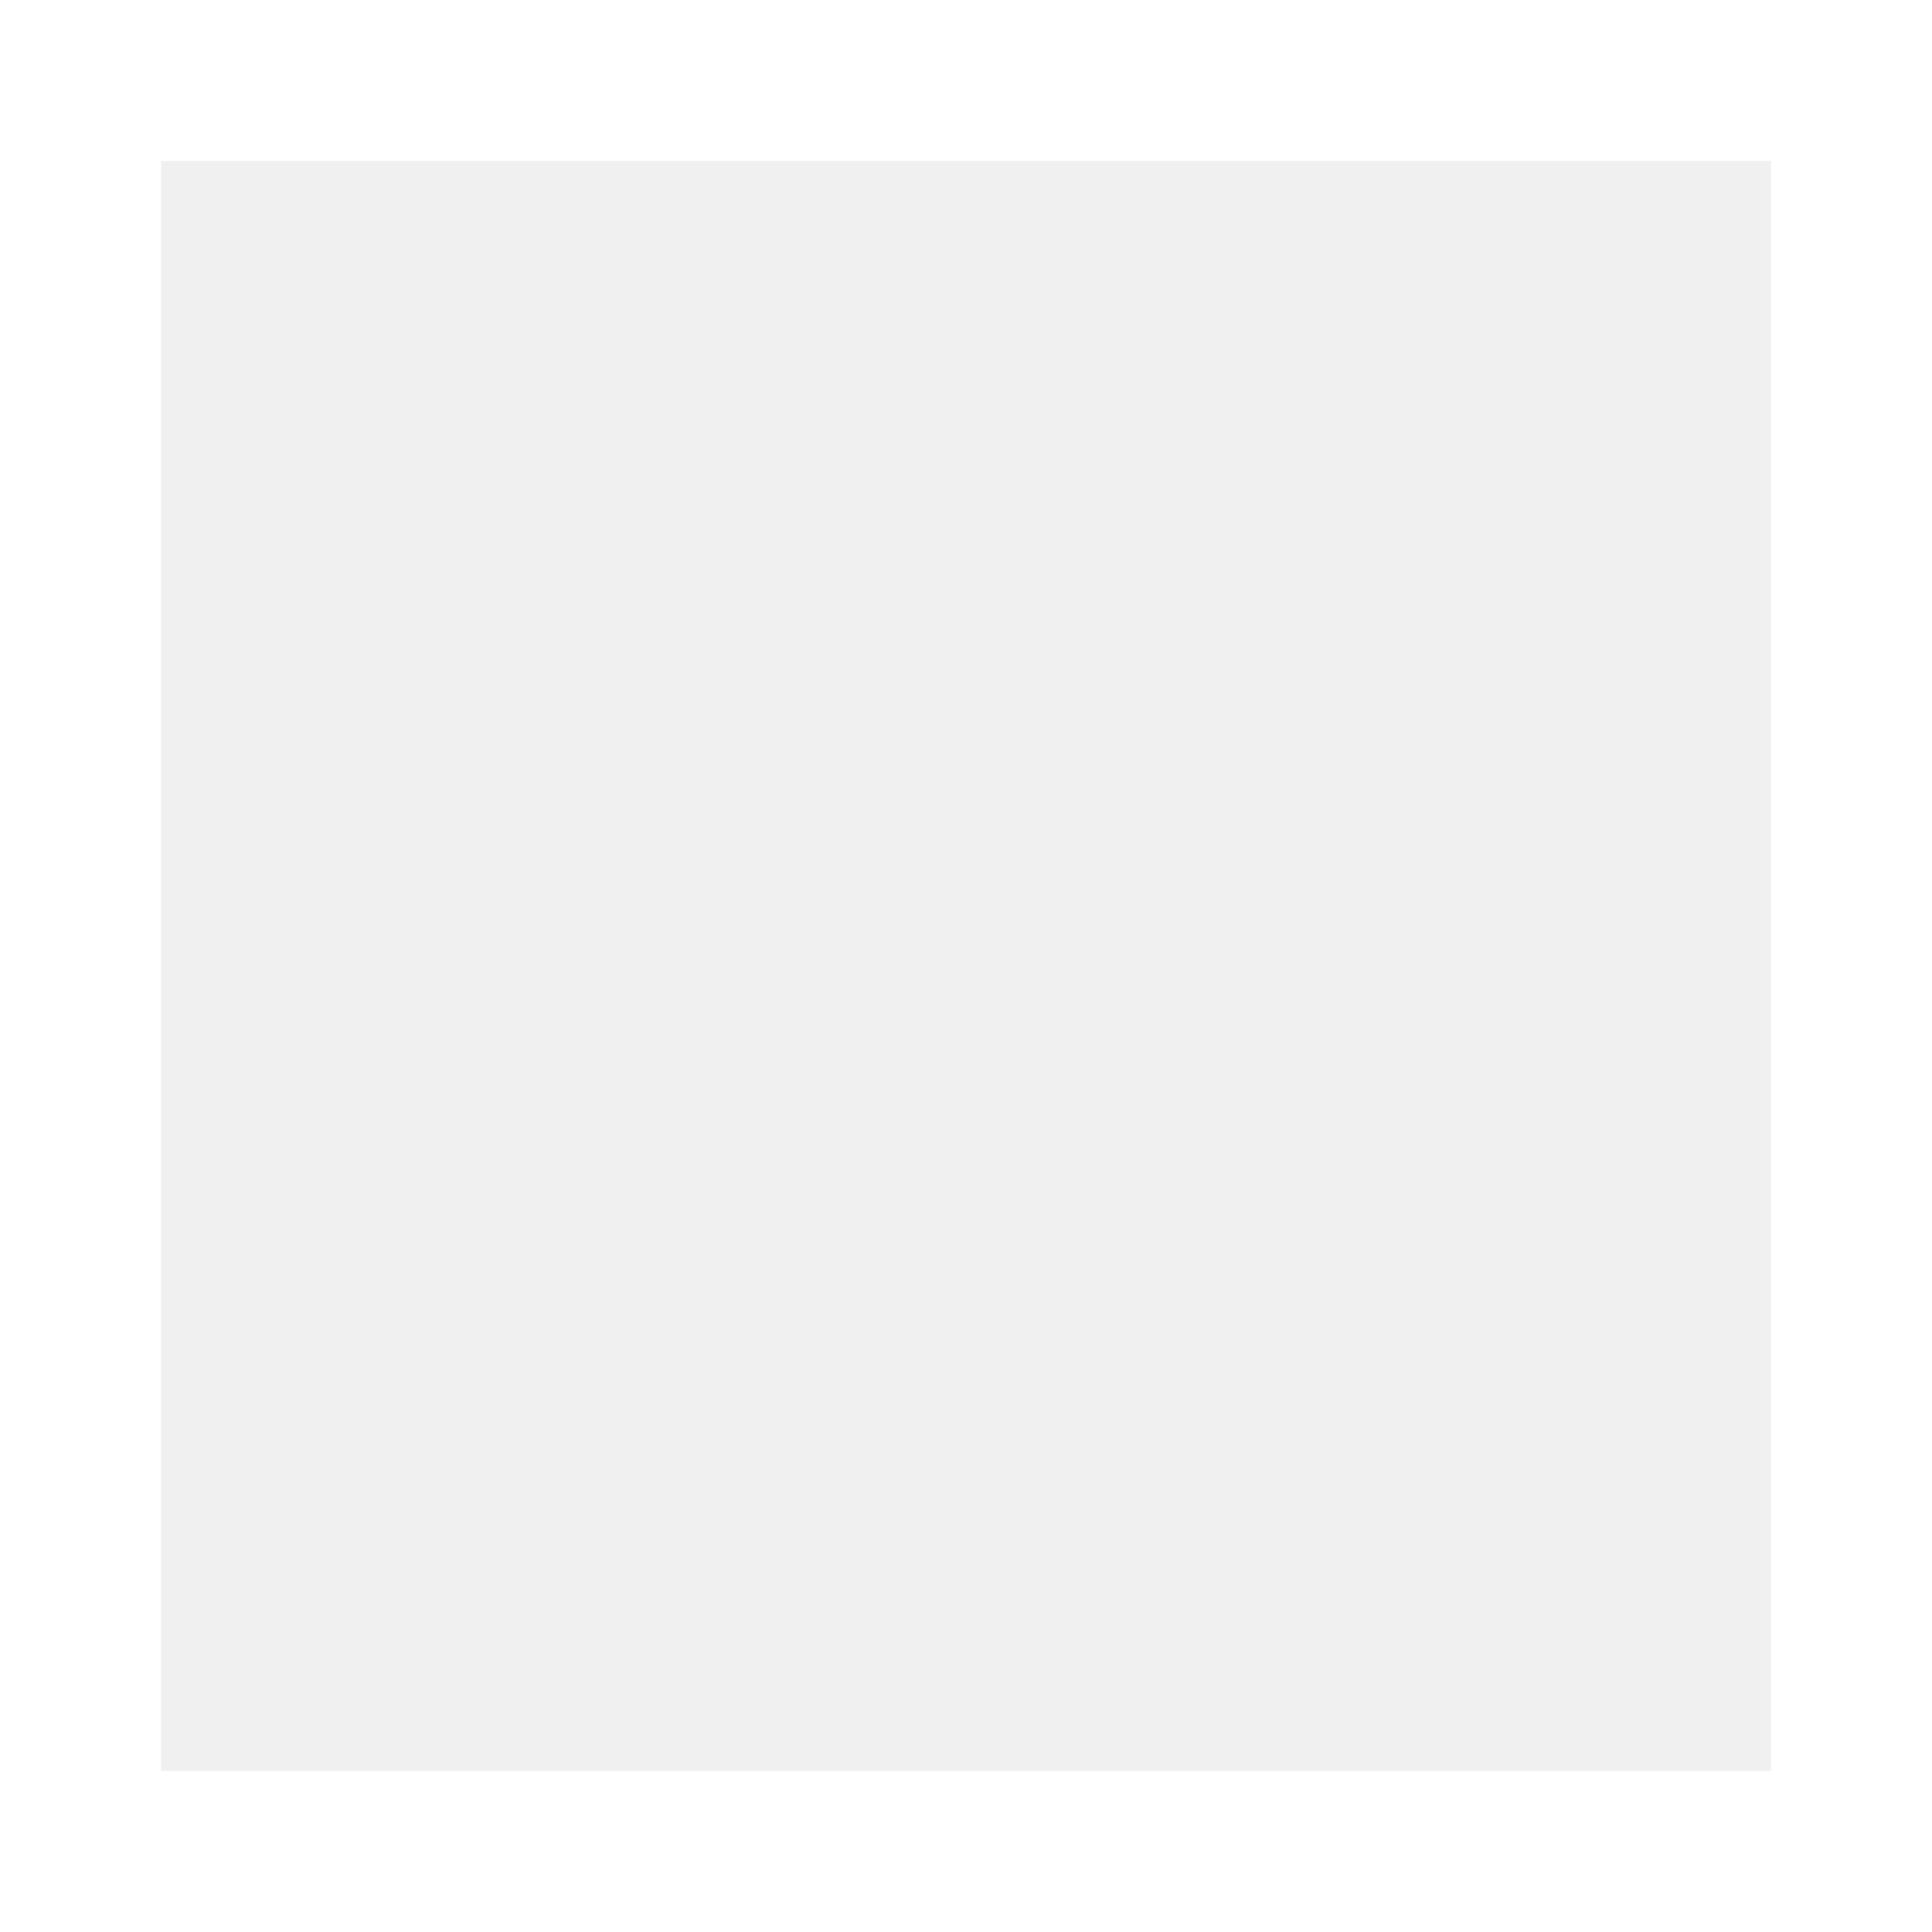
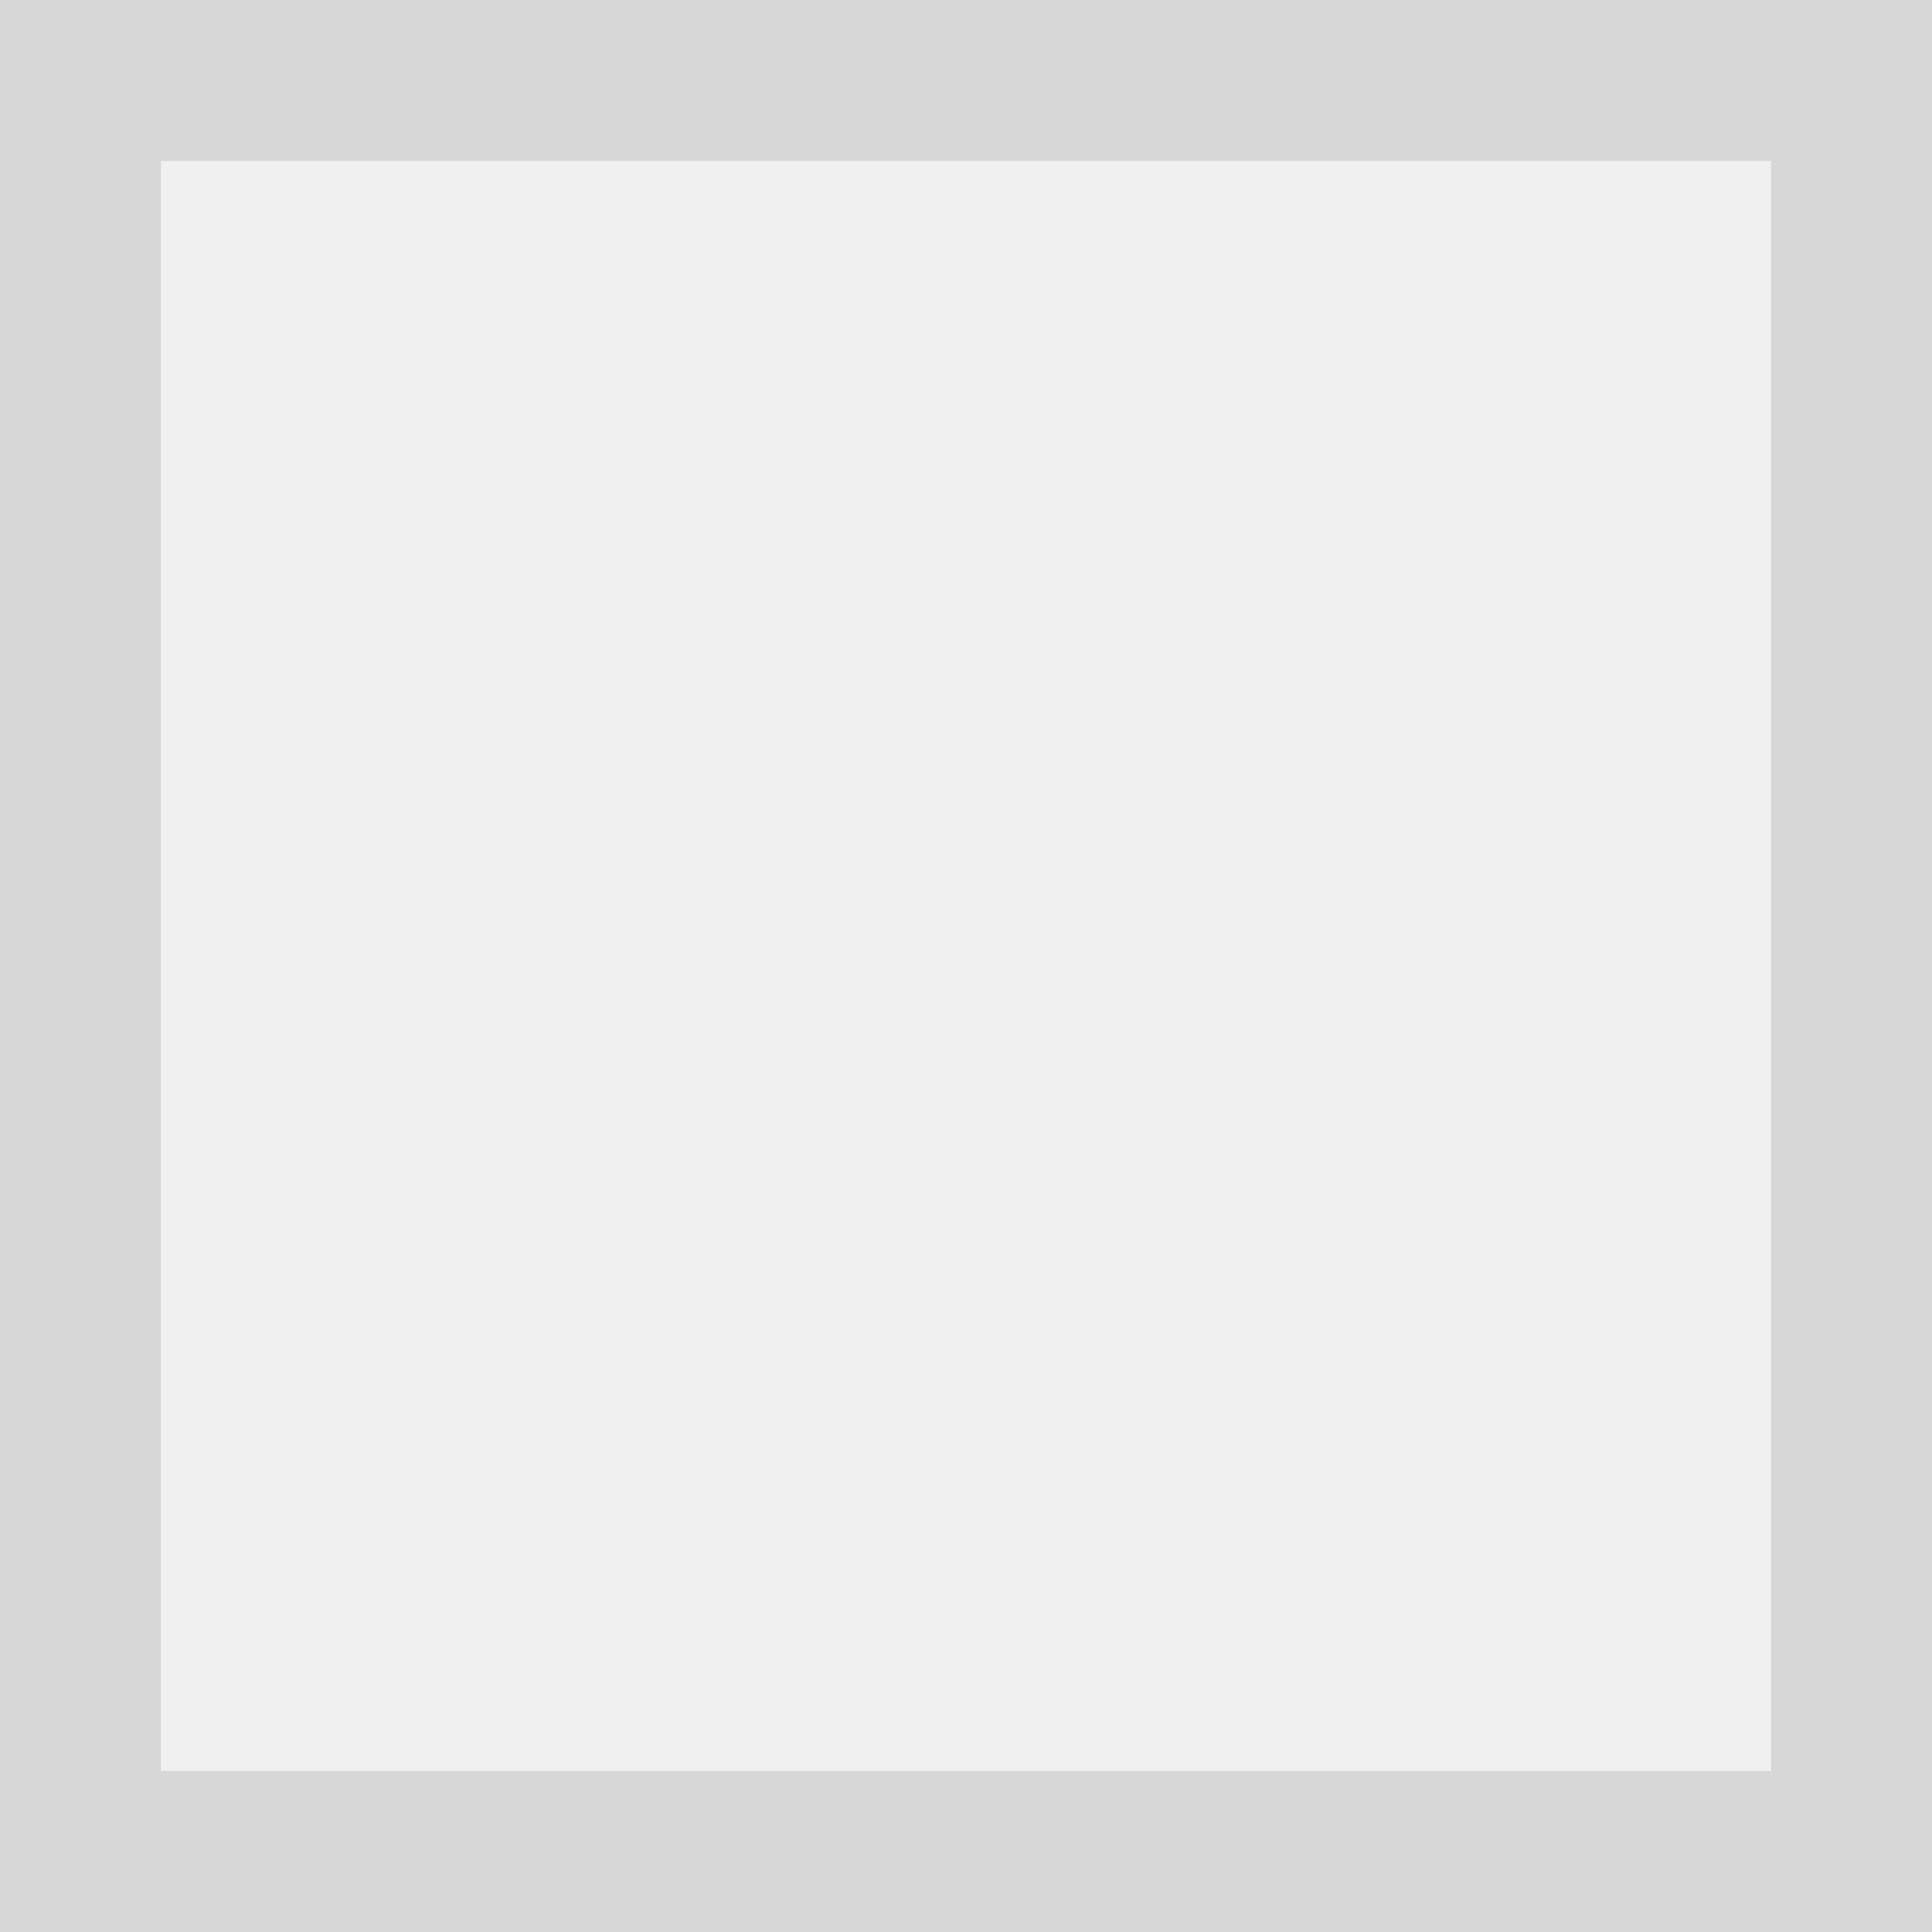
- <svg xmlns="http://www.w3.org/2000/svg" version="1.1" width="12px" height="12px" viewBox="1640 186.5  12 12">
-   <path d="M 1640.5 187  L 1651.5 187  L 1651.5 198  L 1640.5 198  L 1640.5 187  Z " fill-rule="nonzero" fill="#f0f0f0" stroke="none" />
-   <path d="M 1640.5 187  L 1651.5 187  L 1651.5 198  L 1640.5 198  L 1640.5 187  Z " stroke-width="1" stroke="#ffffff" fill="none" />
+ <svg xmlns="http://www.w3.org/2000/svg" version="1.1" width="12px" height="12px" viewBox="1640 711.5  12 12">
+   <path d="M 1640.5 712  L 1651.5 712  L 1651.5 723  L 1640.5 723  L 1640.5 712  Z " fill-rule="nonzero" fill="#f0f0f0" stroke="none" />
+   <path d="M 1640.5 712  L 1651.5 712  L 1651.5 723  L 1640.5 723  L 1640.5 712  Z " stroke-width="1" stroke="#d7d7d7" fill="none" />
</svg>
